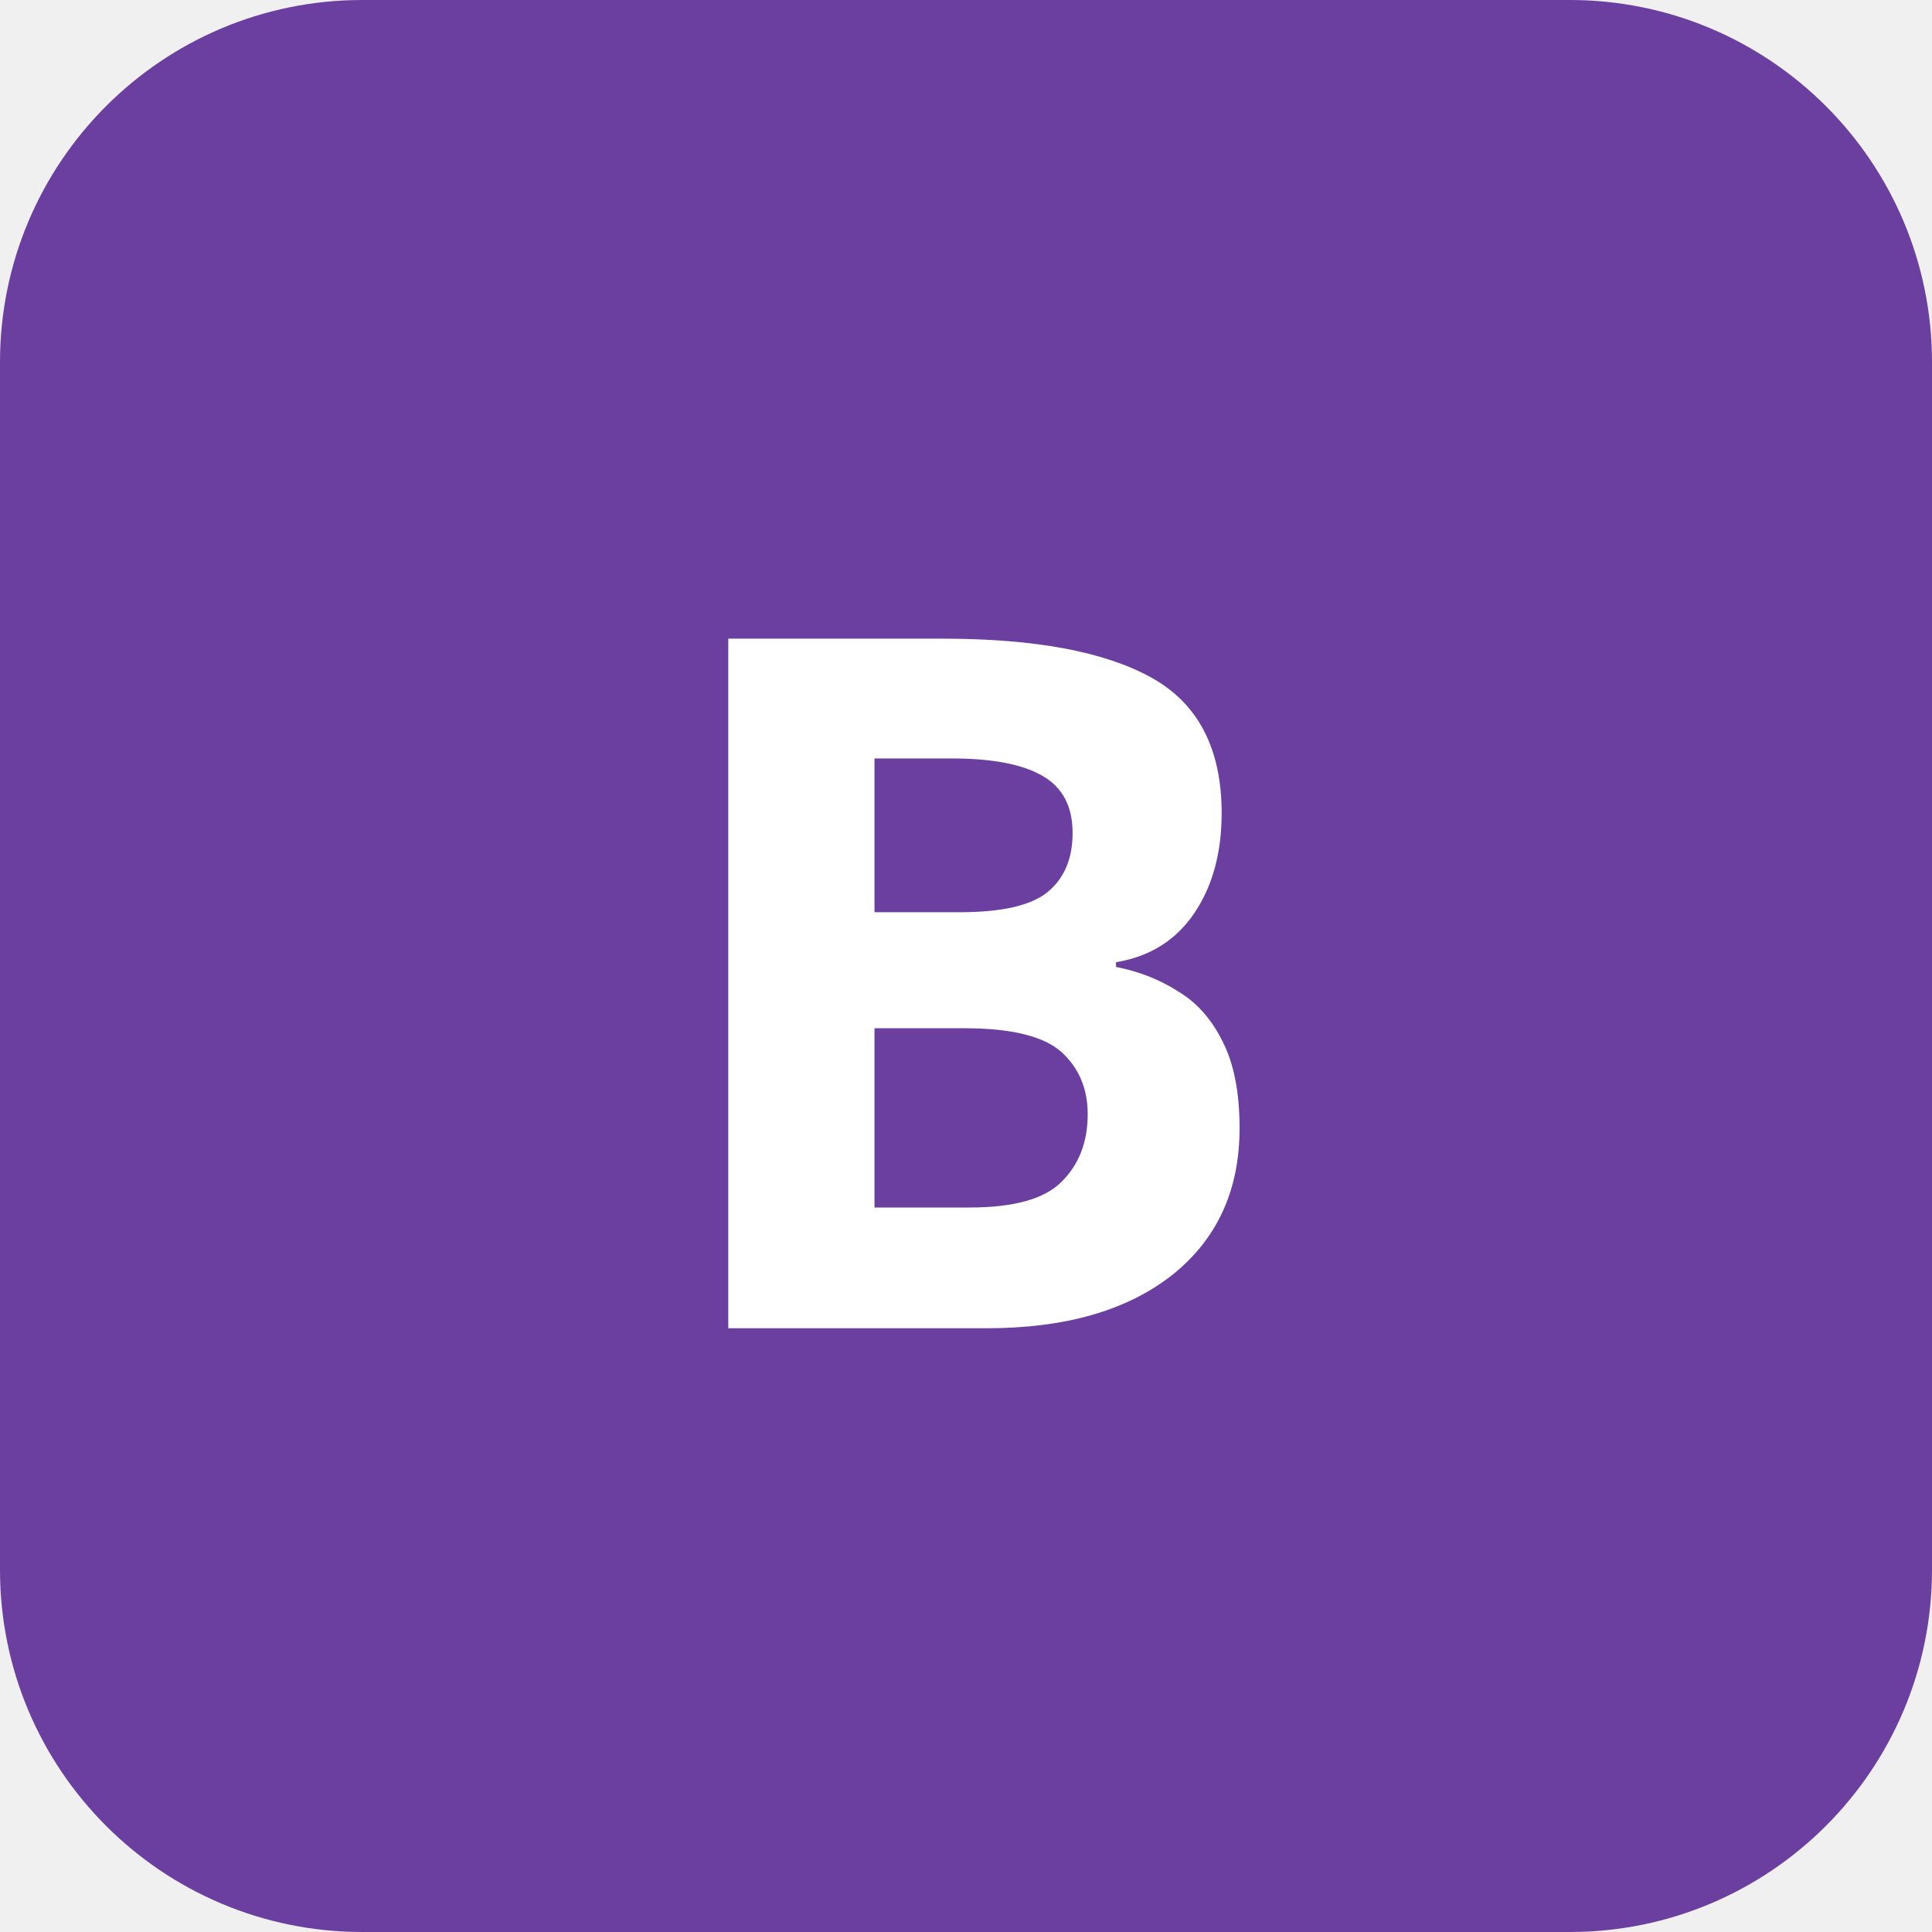
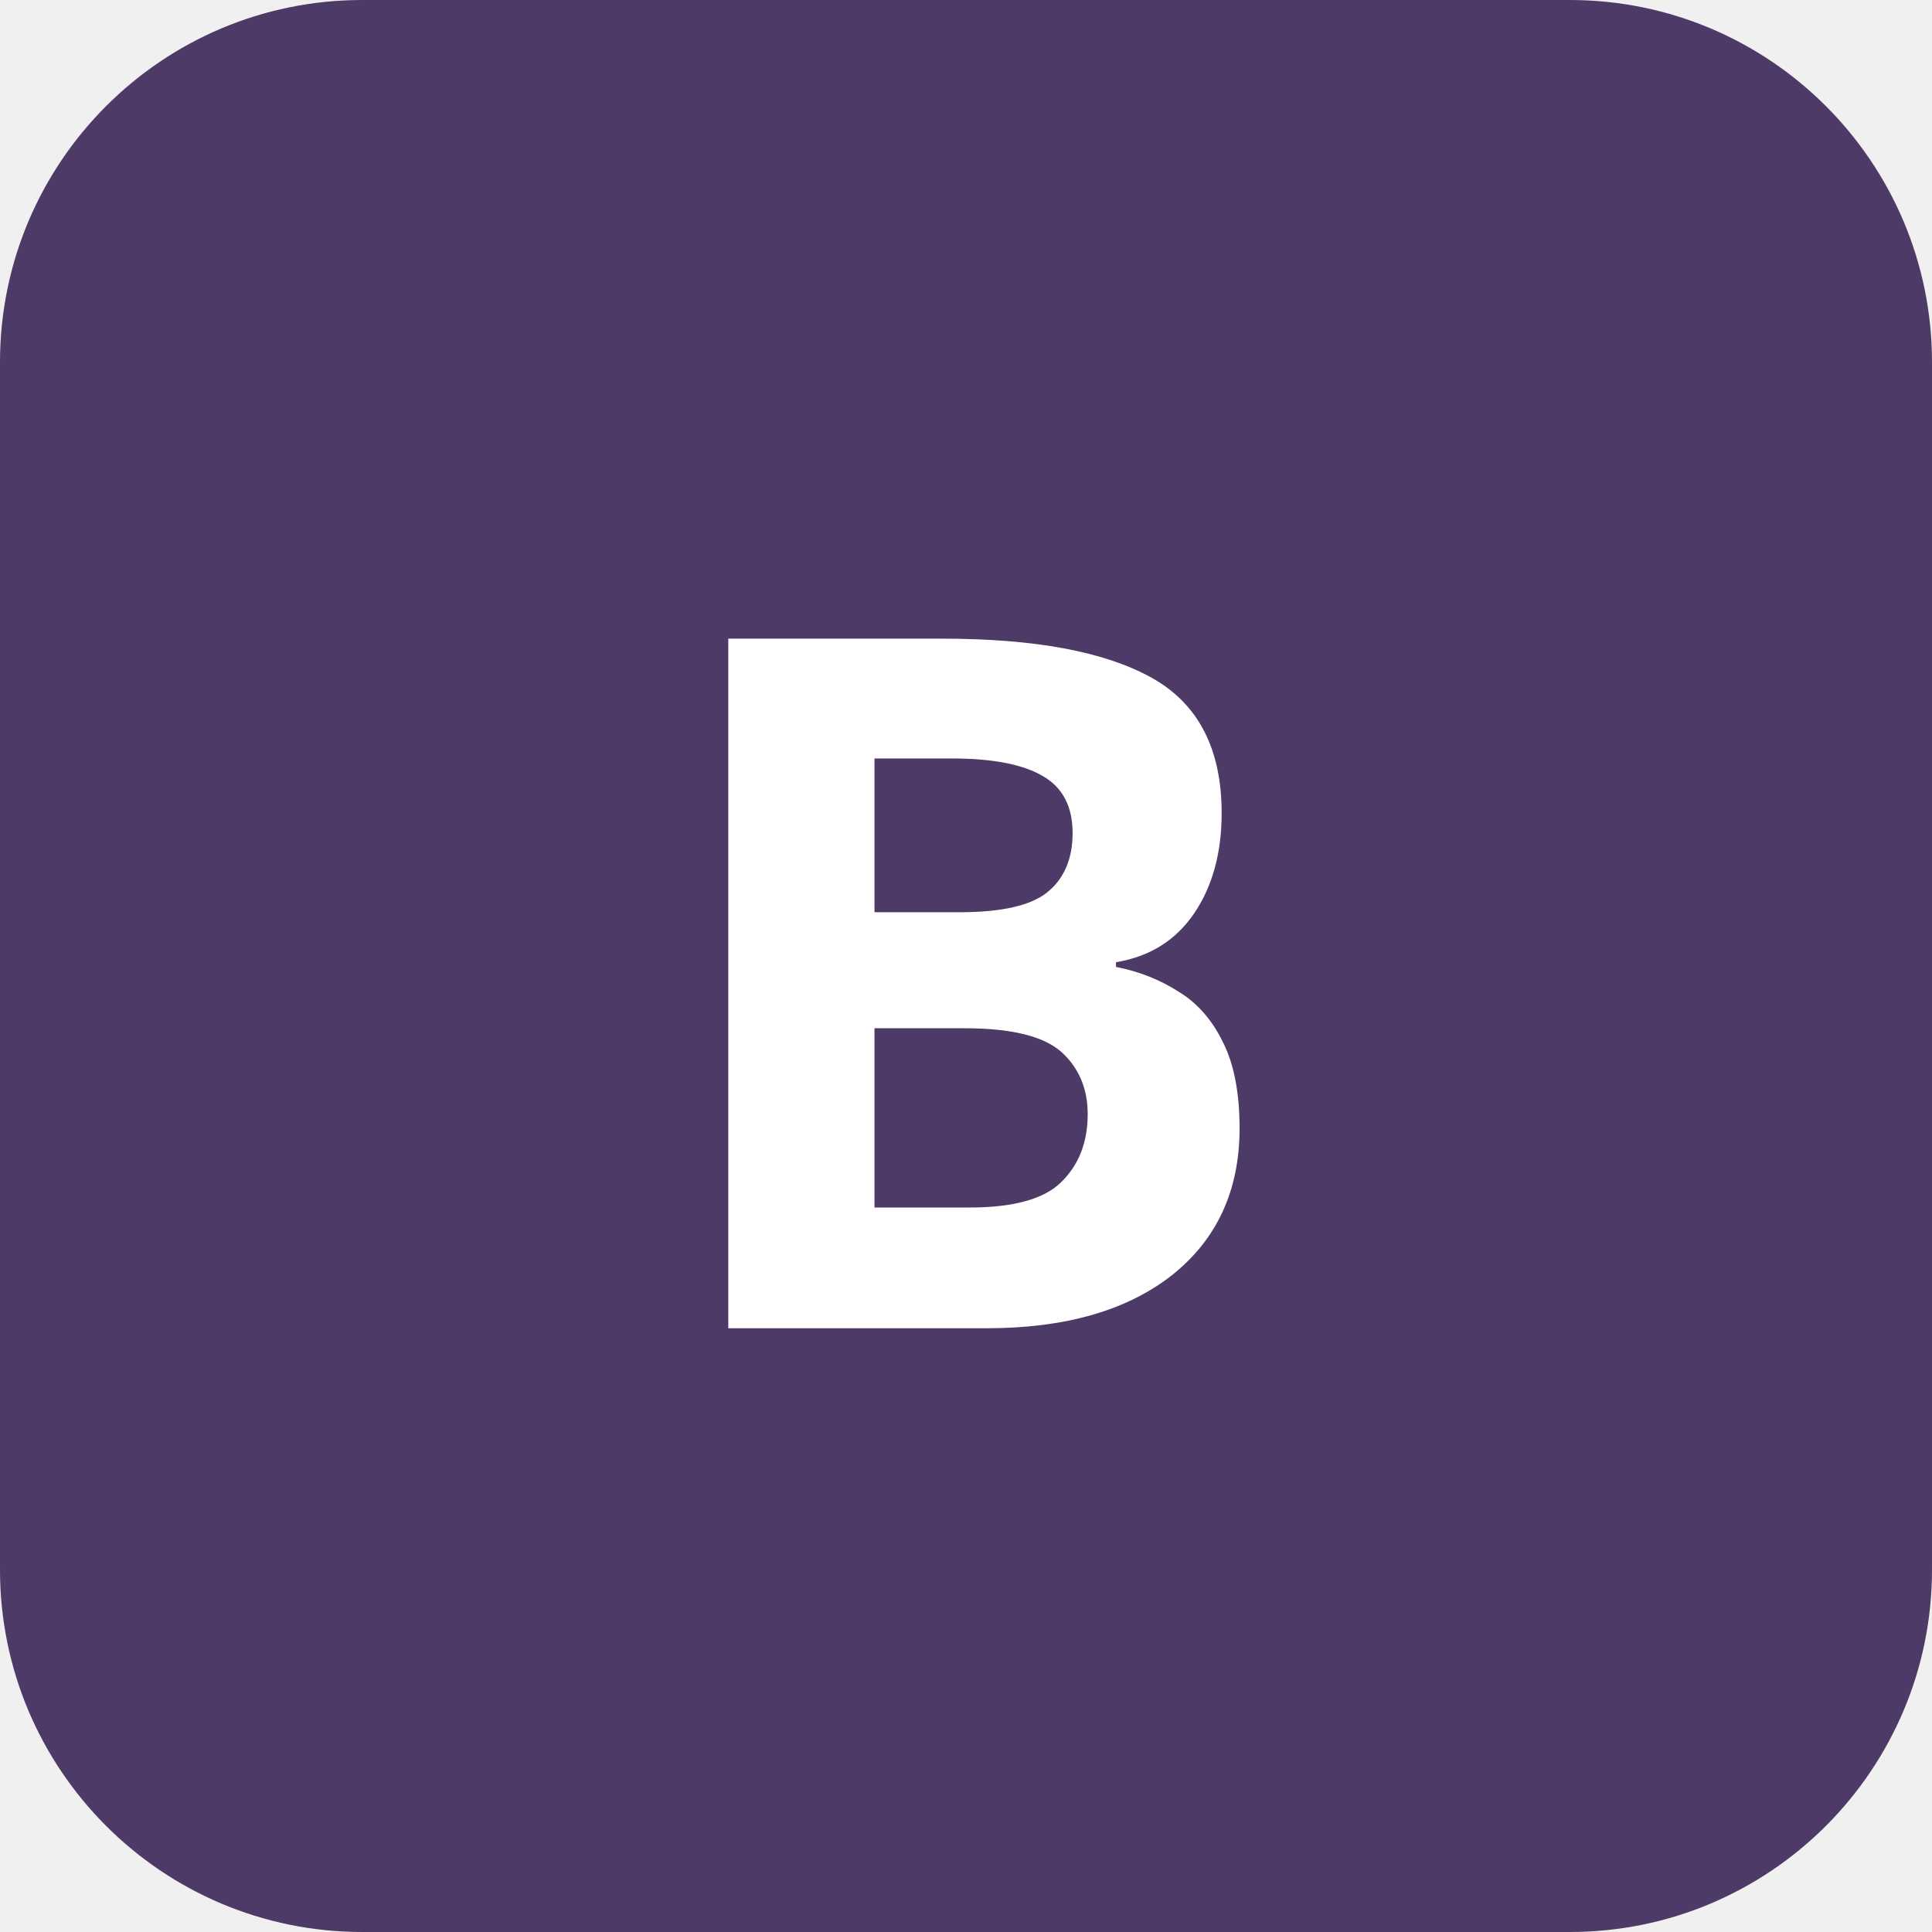
<svg xmlns="http://www.w3.org/2000/svg" viewBox="0 0 32 32" width="32" height="32">
-   <rect width="32" height="32" rx="6" fill="#6B3FA0" />
+   <rect width="32" height="32" rx="6" fill="#4D3A67" />
  <text x="16" y="22" text-anchor="middle" font-family="system-ui, sans-serif" font-size="16" fill="#FFFFFF" font-weight="bold">B</text>
</svg>
